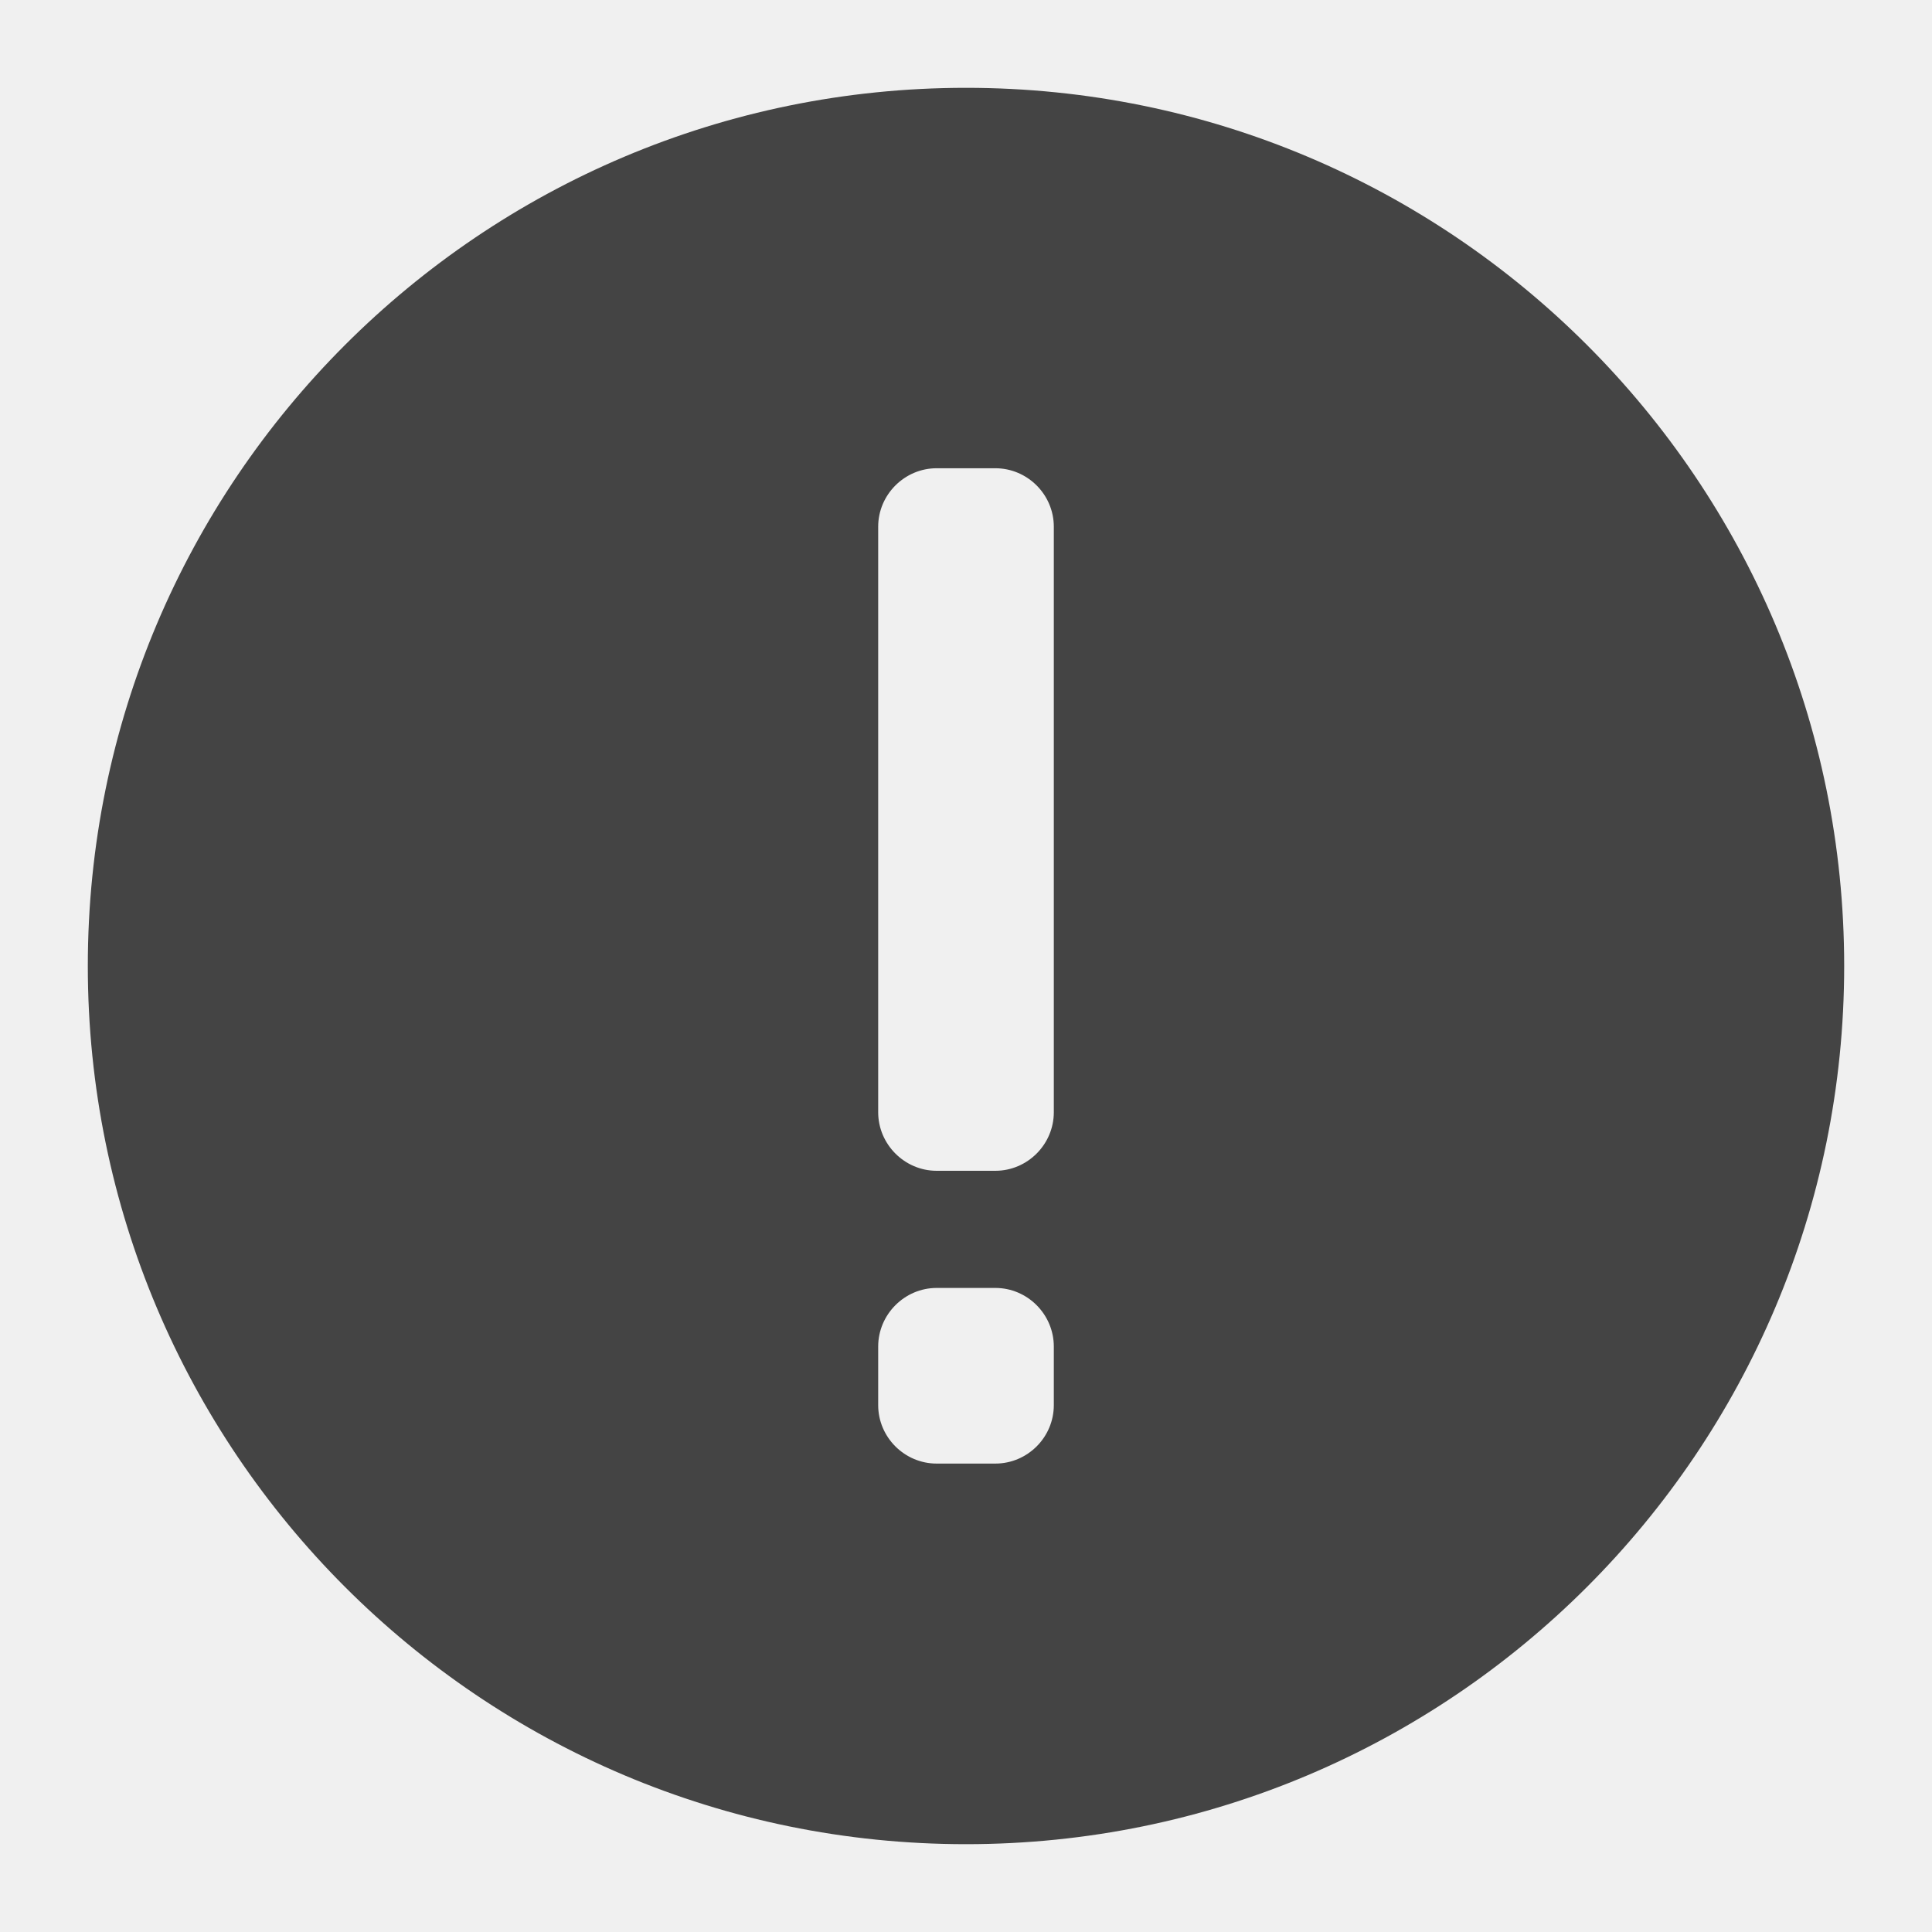
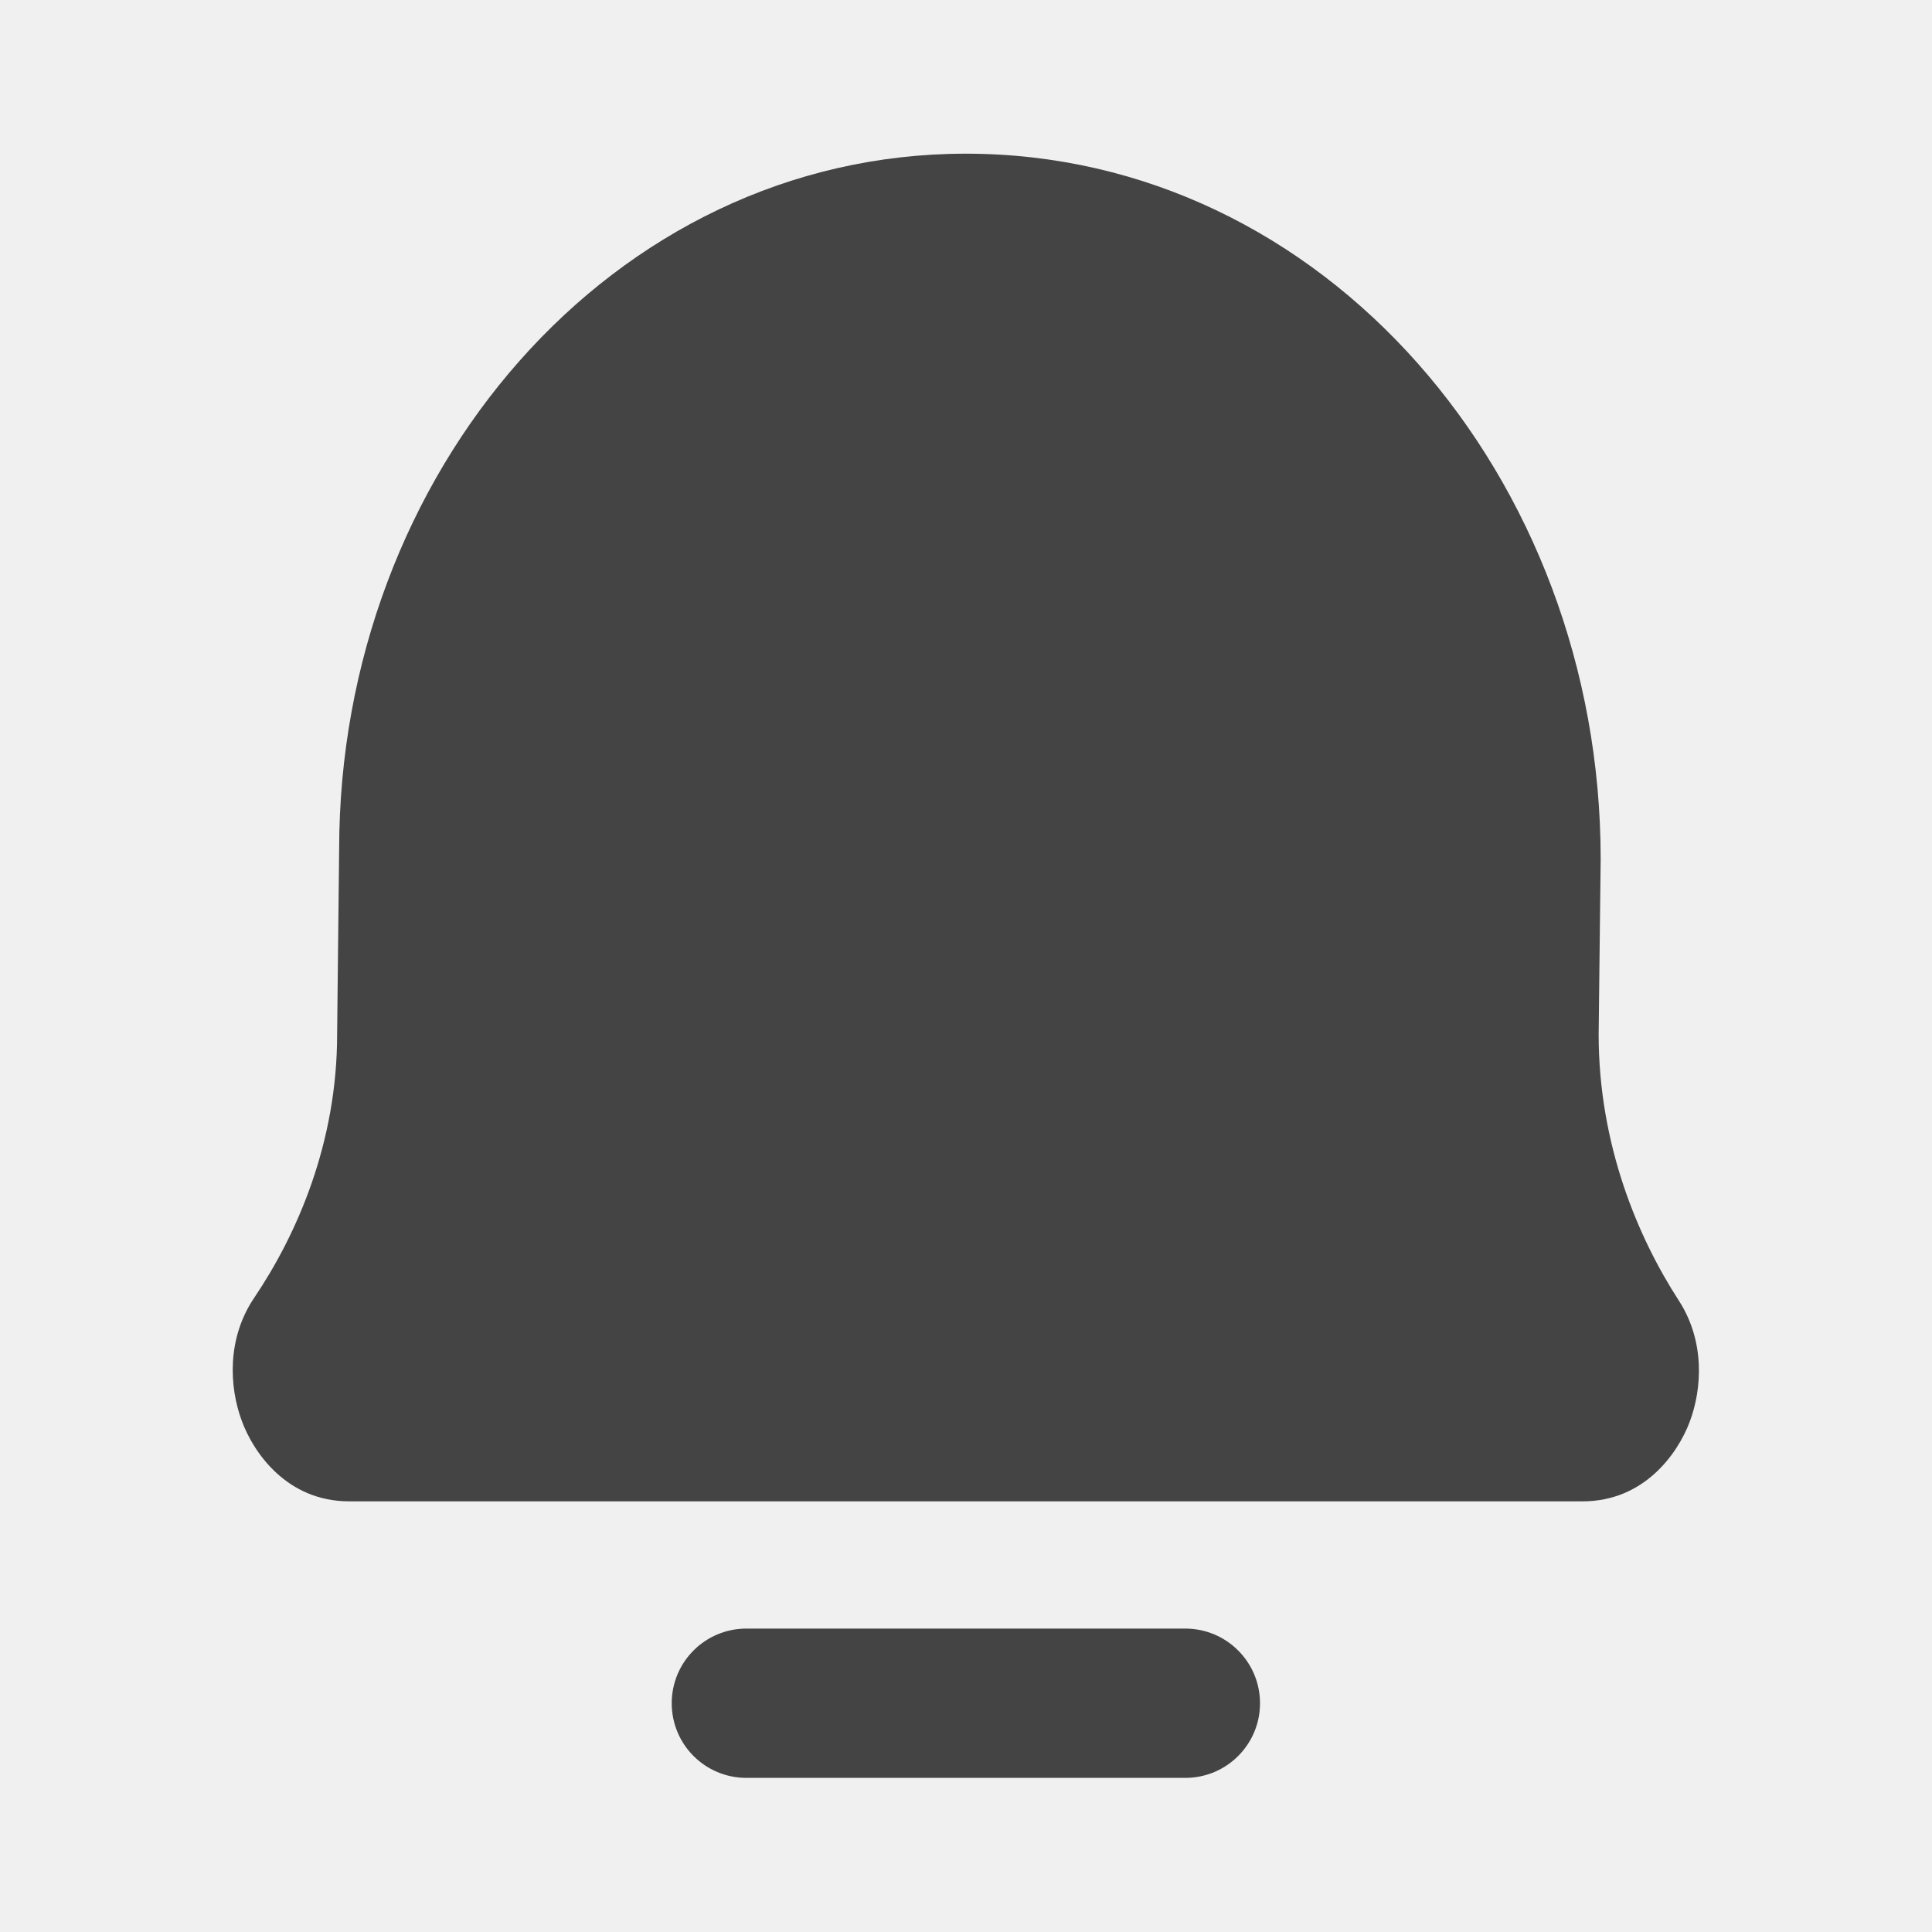
<svg xmlns="http://www.w3.org/2000/svg" width="22" height="22" viewBox="0 0 22 22" fill="none">
-   <path fill-rule="evenodd" clip-rule="evenodd" d="M12 12.665C12 13.031 11.7 13.332 11.334 13.332H10.666C10.301 13.332 10 13.031 10 12.665V5.998C10 5.632 10.301 5.332 10.666 5.332H11.334C11.7 5.332 12 5.632 12 5.998V12.665ZM12 16C12 16.367 11.7 16.666 11.334 16.666H10.666C10.301 16.666 10 16.367 10 16V15.334C10 14.967 10.301 14.666 10.666 14.666H11.334C11.7 14.666 12 14.967 12 15.334V16ZM11 1C5.476 1 1 5.476 1 11C1 16.522 5.476 21 11 21C16.524 21 21 16.522 21 11C21 5.476 16.524 1 11 1Z" fill="#444444" />
+   <g clip-path="url(#clip0_2287_35271)">
+     <path d="M3.976 16.246H18.022C18.412 16.246 18.633 15.627 18.403 15.272C17.871 14.45 17.354 13.238 17.354 11.777L17.377 9.778C17.377 5.814 14.521 2.6 10.998 2.6C7.526 2.6 4.712 5.767 4.712 9.674L4.689 11.777C4.689 13.228 4.154 14.433 3.599 15.255C3.36 15.609 3.581 16.246 3.976 16.246Z" fill="#444444" />
+     <path d="M3.599 15.255L2.894 14.779L2.894 14.779L3.599 15.255ZM4.689 11.777L3.839 11.768V11.777H4.689ZM4.712 9.674L5.562 9.683V9.674H4.712ZM18.403 15.272L19.117 14.81L19.117 14.81L18.403 15.272ZM17.354 11.777L16.504 11.767V11.777H17.354ZM17.377 9.778L18.227 9.788V9.778H17.377ZM8.499 18.545C8.029 18.545 7.649 18.926 7.649 19.395C7.649 19.865 8.029 20.245 8.499 20.245V18.545ZM13.498 20.245C13.967 20.245 14.348 19.865 14.348 19.395C14.348 18.926 13.967 18.545 13.498 18.545V20.245ZM3.599 15.255L4.303 15.73C4.927 14.807 5.539 13.439 5.539 11.777H4.689H3.839C3.839 13.017 3.38 14.059 2.894 14.779L3.599 15.255ZM4.689 11.777L5.539 11.786L5.562 9.683L4.712 9.674L3.862 9.665L3.839 11.768L4.689 11.777ZM18.403 15.272L19.117 14.81C18.651 14.09 18.204 13.036 18.204 11.777H17.354H16.504C16.504 13.44 17.092 14.81 17.69 15.734L18.403 15.272ZM17.354 11.777L18.204 11.787L18.227 9.788L17.377 9.778L16.527 9.768L16.504 11.767L17.354 11.777ZM17.377 9.778H18.227C18.227 5.441 15.082 1.75 10.998 1.75V2.6V3.45C13.96 3.45 16.527 6.186 16.527 9.778H17.377ZM18.022 16.246V17.096C18.72 17.096 19.102 16.557 19.24 16.193C19.384 15.811 19.415 15.27 19.117 14.81L18.403 15.272L17.69 15.734C17.652 15.675 17.647 15.63 17.647 15.617C17.646 15.604 17.648 15.597 17.65 15.591C17.651 15.588 17.665 15.552 17.715 15.507C17.773 15.456 17.879 15.396 18.022 15.396V16.246ZM4.712 9.674H5.562C5.562 6.139 8.087 3.45 10.998 3.45V2.6V1.75C6.965 1.75 3.862 5.395 3.862 9.674H4.712ZM3.976 16.246V15.396C4.121 15.396 4.229 15.459 4.285 15.509C4.335 15.554 4.347 15.589 4.348 15.591C4.349 15.595 4.351 15.599 4.35 15.611C4.349 15.624 4.344 15.671 4.303 15.73L3.599 15.255L2.894 14.779C2.582 15.242 2.61 15.791 2.752 16.176C2.885 16.541 3.267 17.096 3.976 17.096V16.246ZM18.022 16.246V15.396H3.976V16.246V17.096H18.022V16.246ZM8.499 19.395V20.245H13.498V19.395V18.545H8.499V19.395Z" fill="#444444" />
+   </g>
+   <defs>
+     <clipPath id="clip0_2287_35271">
+       <rect width="22" height="22" fill="white" />
+     </clipPath>
+   </defs>
</svg>
